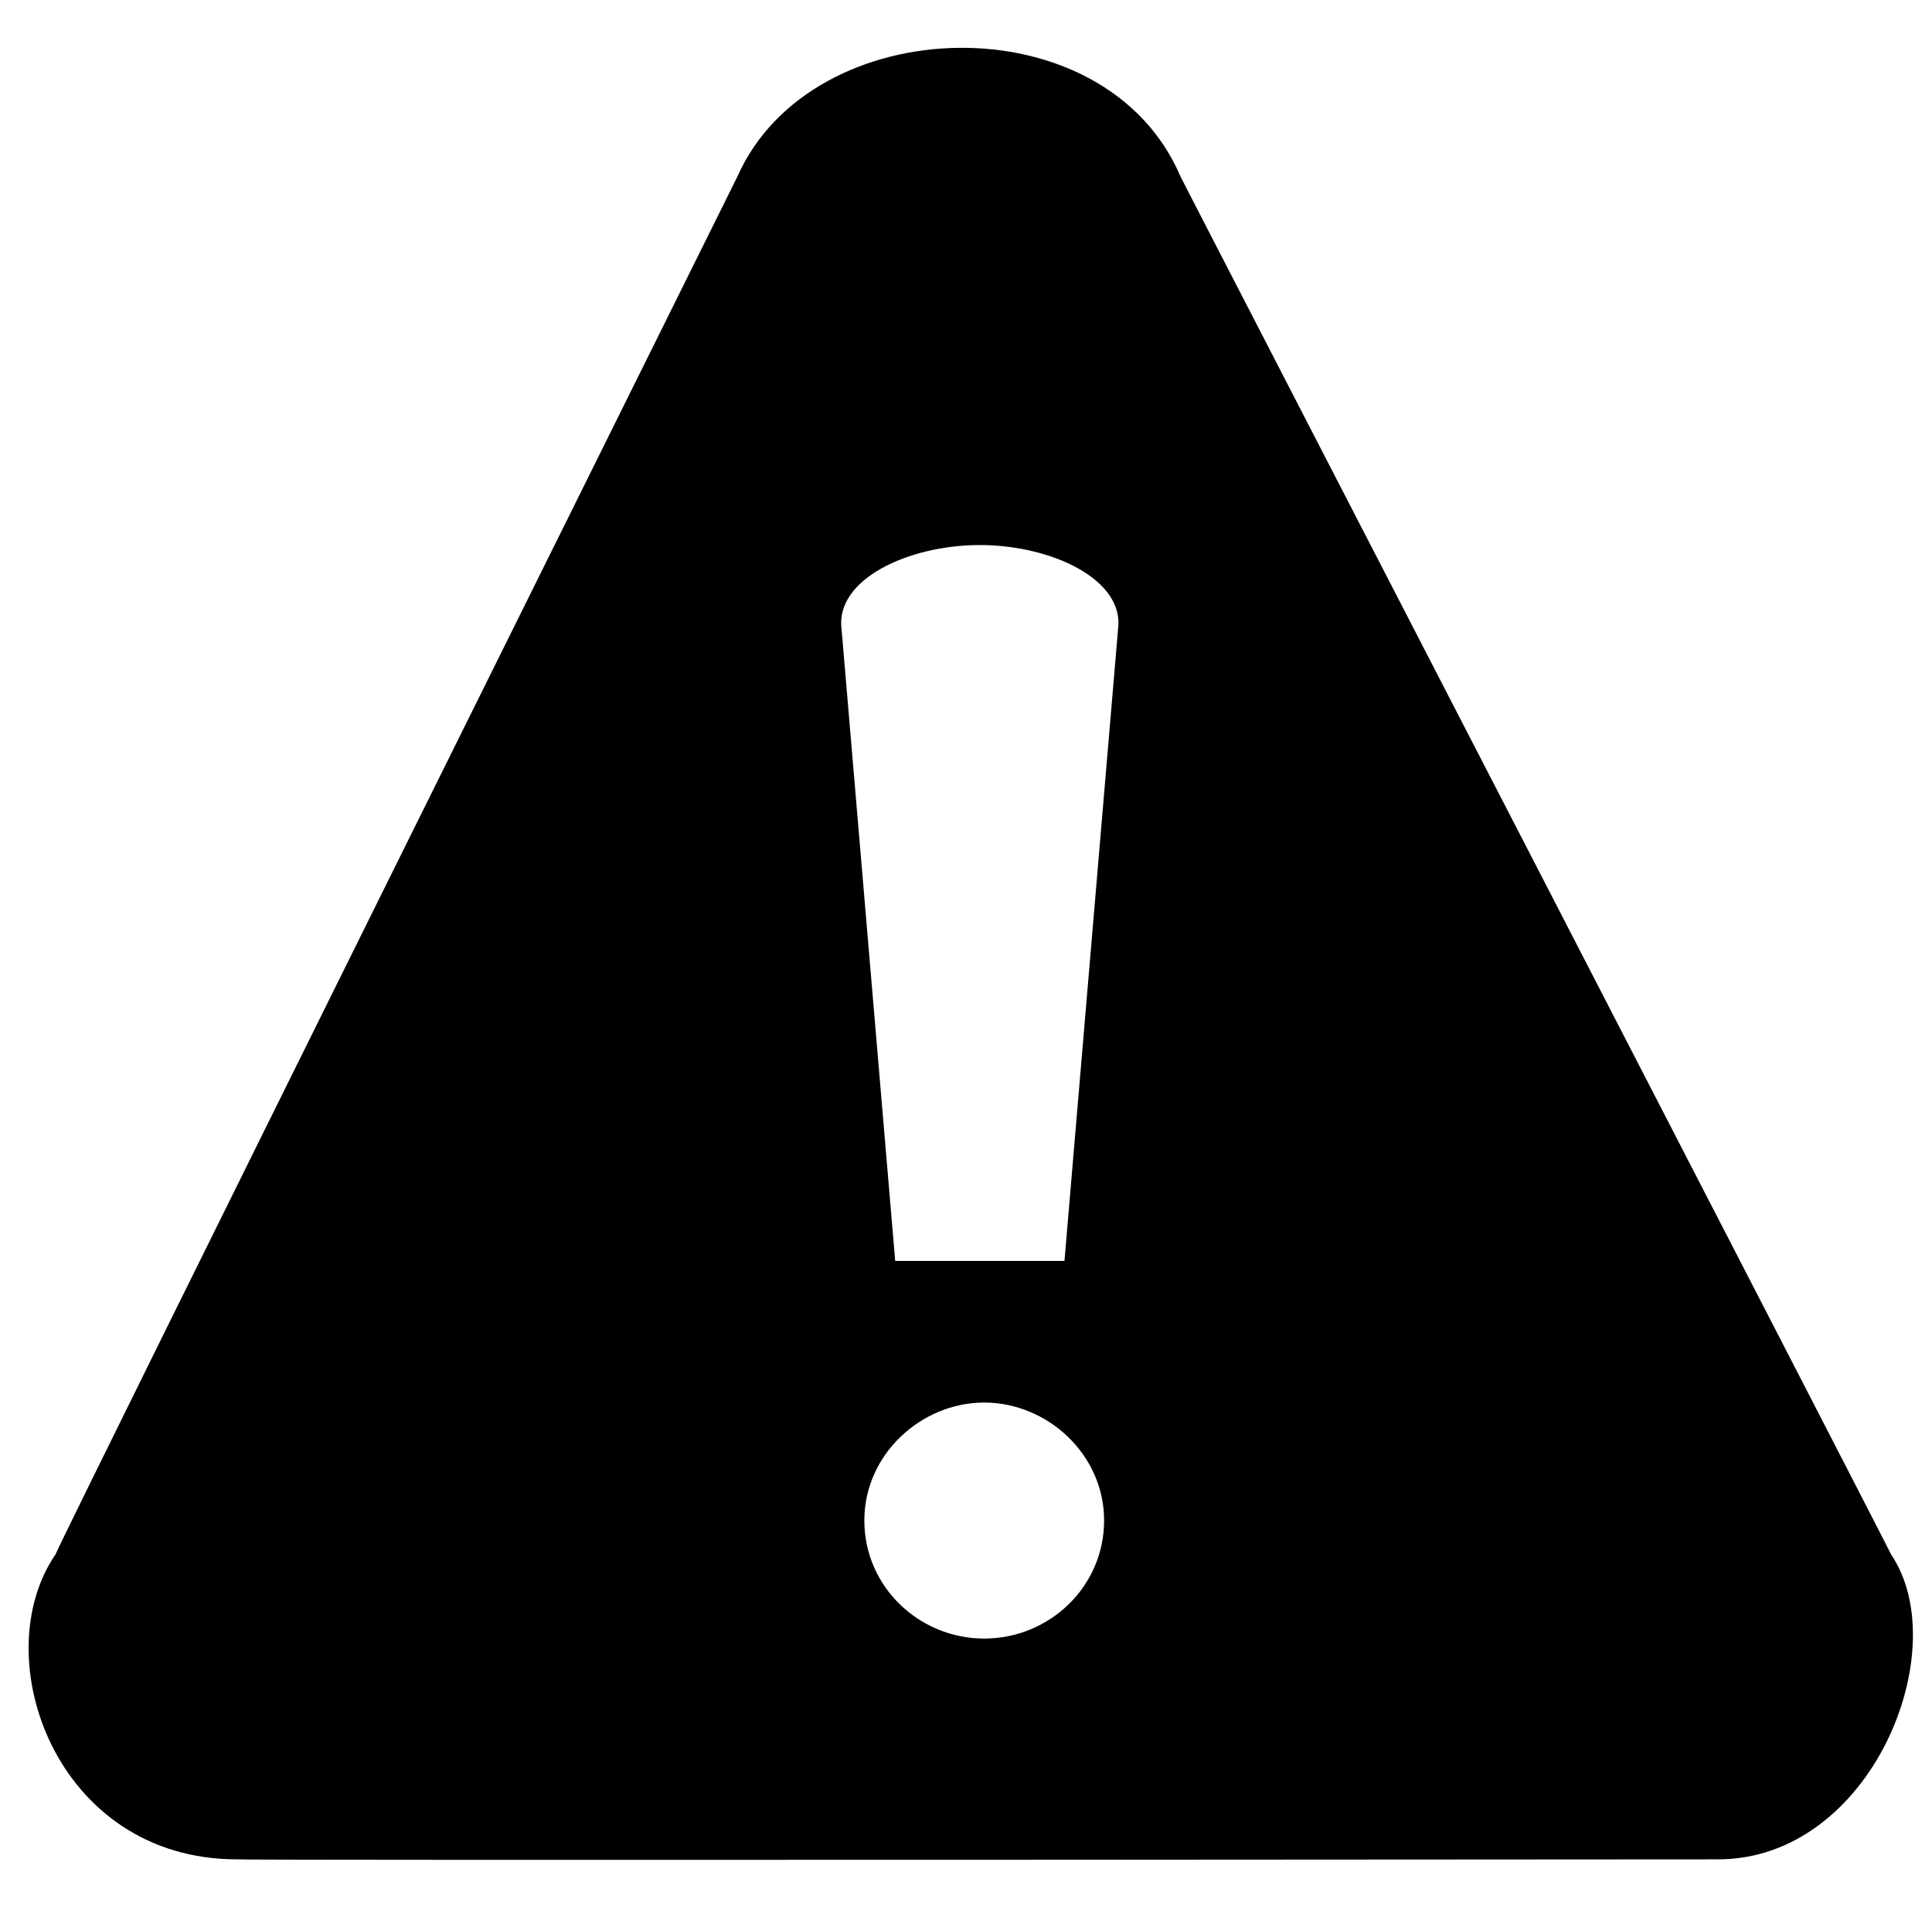
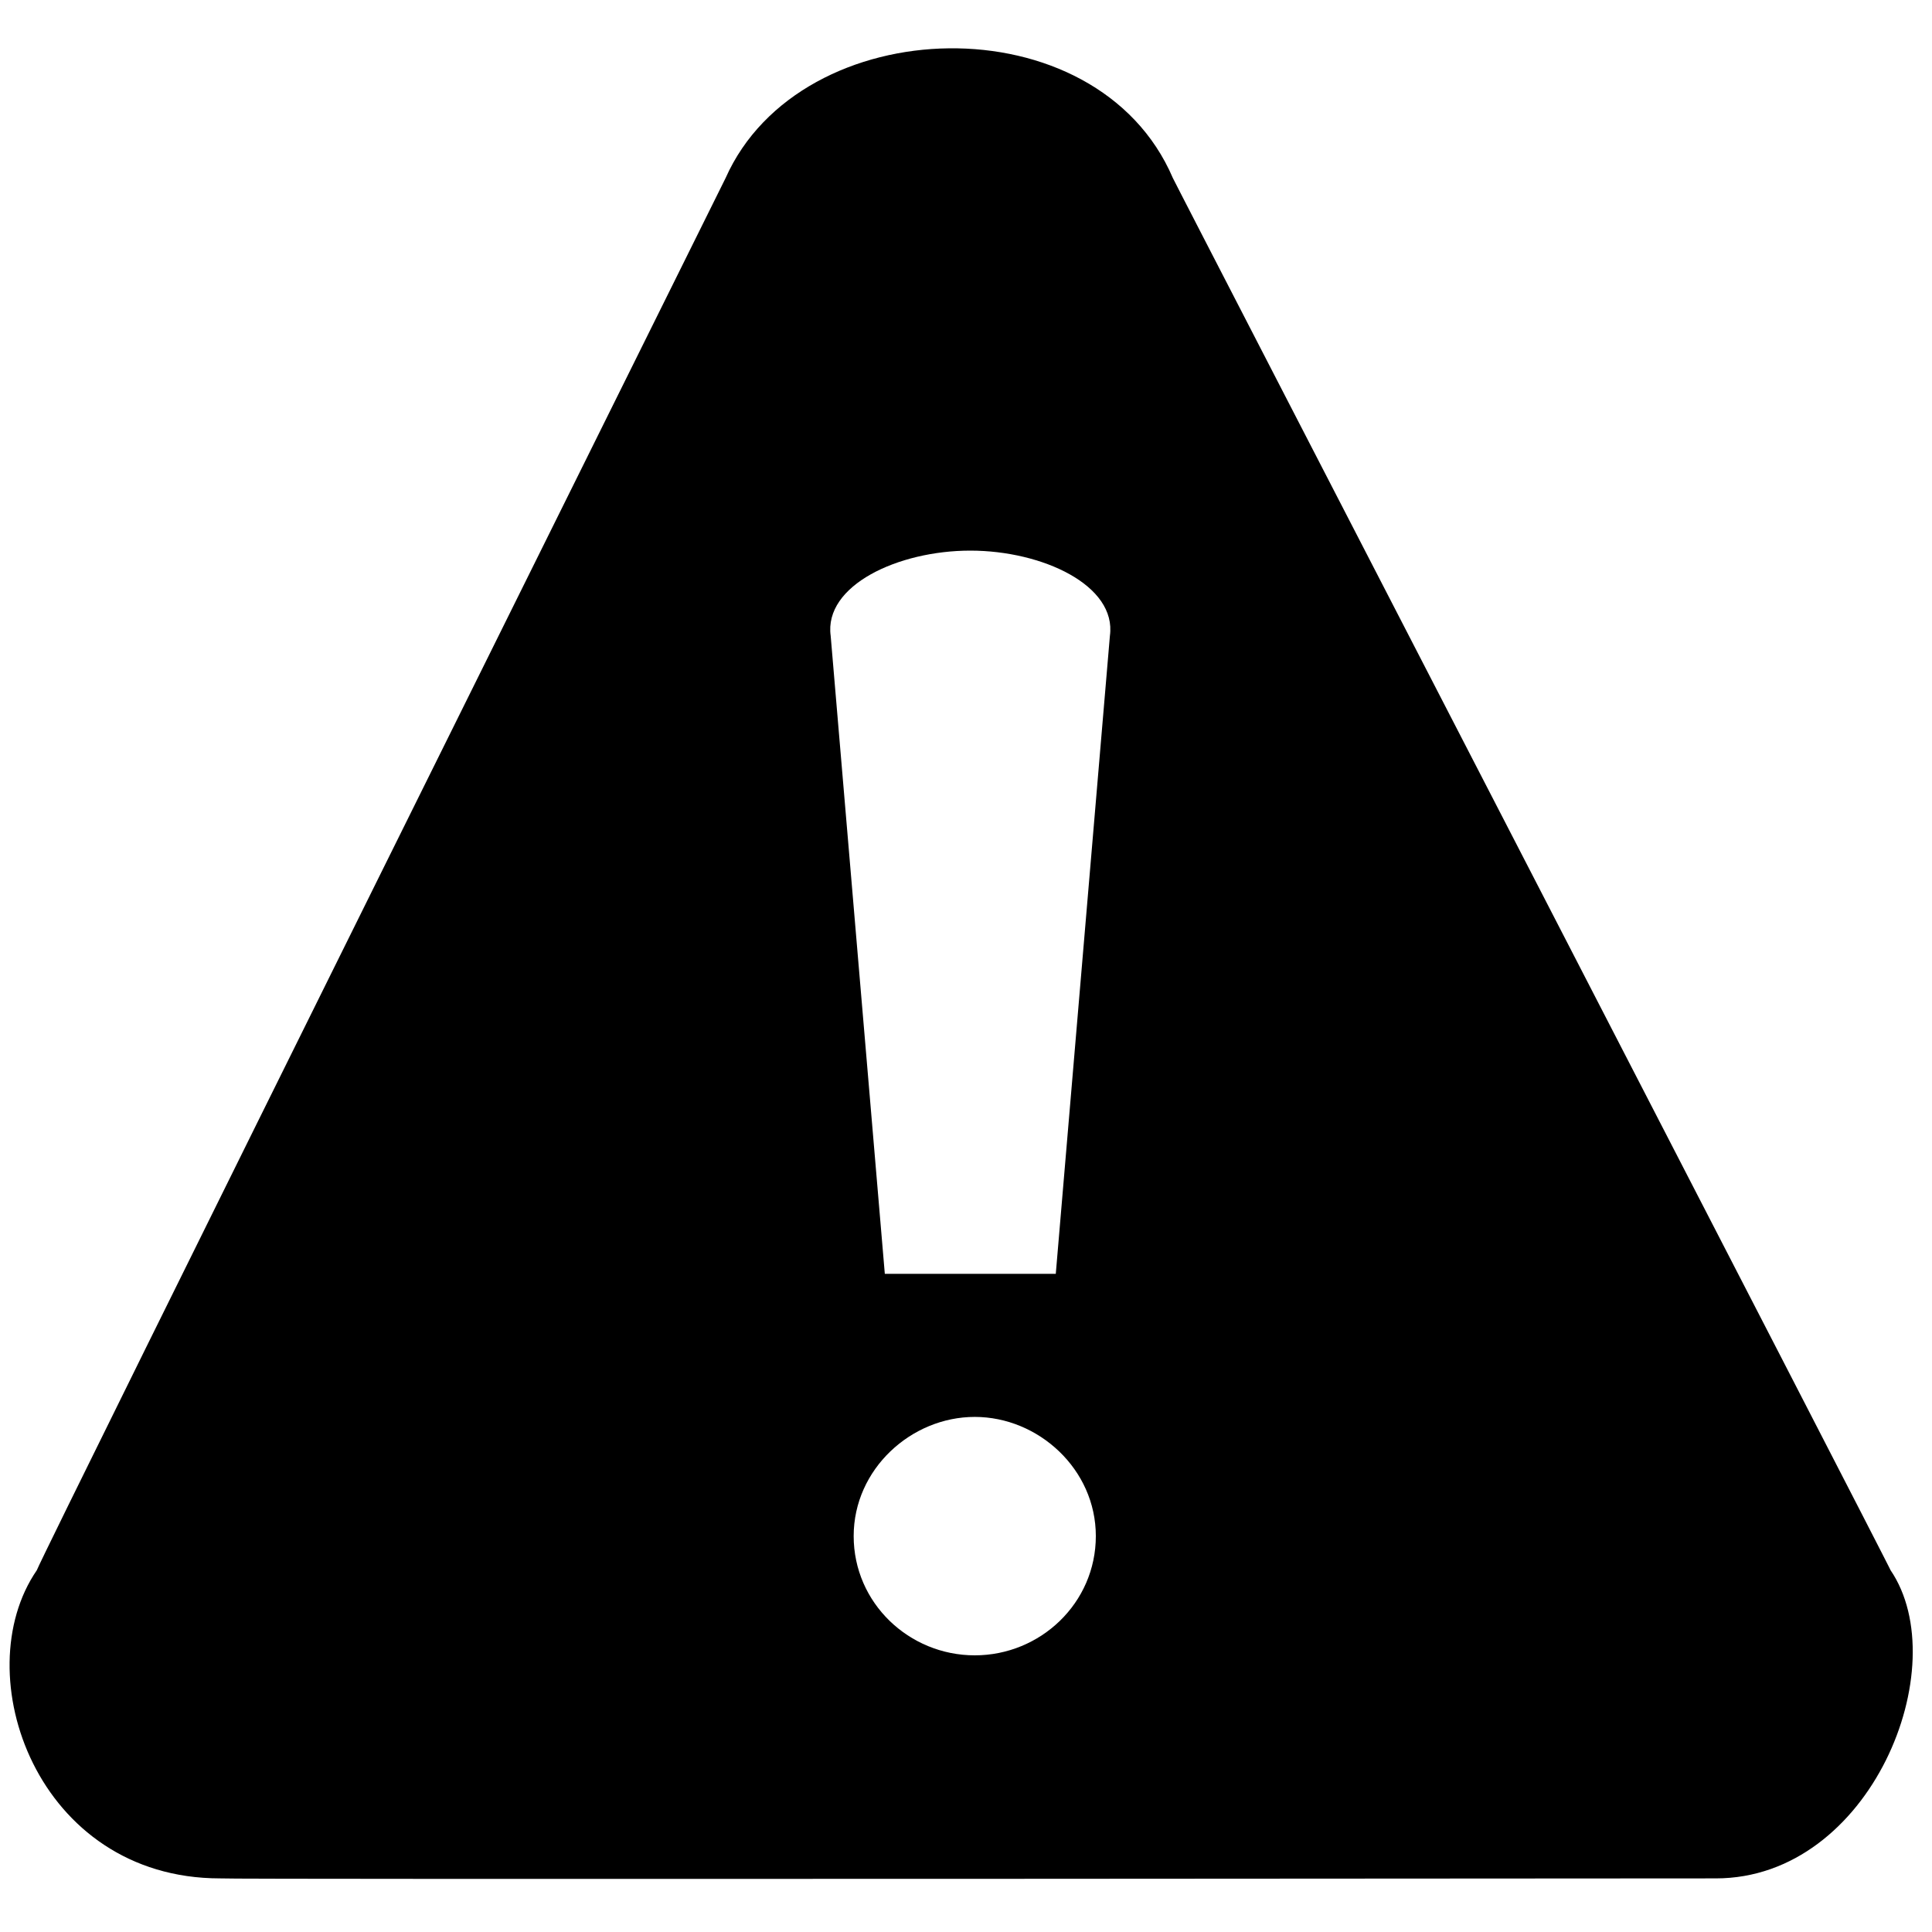
- <svg xmlns="http://www.w3.org/2000/svg" width="101px" height="100px" viewBox="0 0 101 100" version="1.1">
-   <defs />
-   <g id="Page-1" stroke="none" stroke-width="1" fill="none" fill-rule="evenodd">
-     <g id="signature-unknown-cutout" transform="translate(0.915625, 0)" fill="#000000">
-       <path d="M11.474,97.225 C1.989,97.225 -1.7,86.647 1.989,81.276 C2.36,80.289 37.545,9.425 37.641,9.217 C41.525,0.483 56.865,0.042 60.792,9.217 C60.757,9.195 98.299,81.869 97.934,81.264 C101.324,86.24 96.926,97.225 88.898,97.225 C88.898,97.225 11.476,97.288 11.474,97.225 Z M50.538,73.339 C47.244,73.339 44.27,76.046 44.27,79.506 C44.27,82.973 47.139,85.68 50.538,85.68 C53.937,85.68 56.804,82.973 56.804,79.506 C56.805,76.046 53.831,73.339 50.538,73.339 Z M50.306,28.5 C46.573,28.5 42.719,30.299 43.081,32.914 L45.883,65.934 L54.732,65.934 L57.532,32.914 C57.894,30.299 54.04,28.5 50.306,28.5 Z" />
-     </g>
-   </g>
+ <svg xmlns="http://www.w3.org/2000/svg" width="100" height="100" viewBox="0 0 100 100">
+   <path d="M11.39,95.225 C1.905,95.225 -1.784,84.647 1.905,79.276 C2.276,78.289 37.46,7.425 37.556,7.217 C41.44,-1.517 56.781,-1.958 60.708,7.217 C60.673,7.195 98.215,79.869 97.849,79.264 C101.24,84.24 96.842,95.225 88.813,95.225 C88.813,95.225 11.391,95.288 11.39,95.225 Z M50.453,71.339 C47.16,71.339 44.186,74.046 44.186,77.506 C44.186,80.973 47.054,83.68 50.453,83.68 C53.853,83.68 56.72,80.973 56.72,77.506 C56.721,74.046 53.747,71.339 50.453,71.339 Z M50.222,26.5 C46.489,26.5 42.635,28.299 42.996,30.914 L45.798,63.934 L54.647,63.934 L57.448,30.914 C57.809,28.299 53.955,26.5 50.222,26.5 Z" transform="translate(0 2)" />
</svg>
